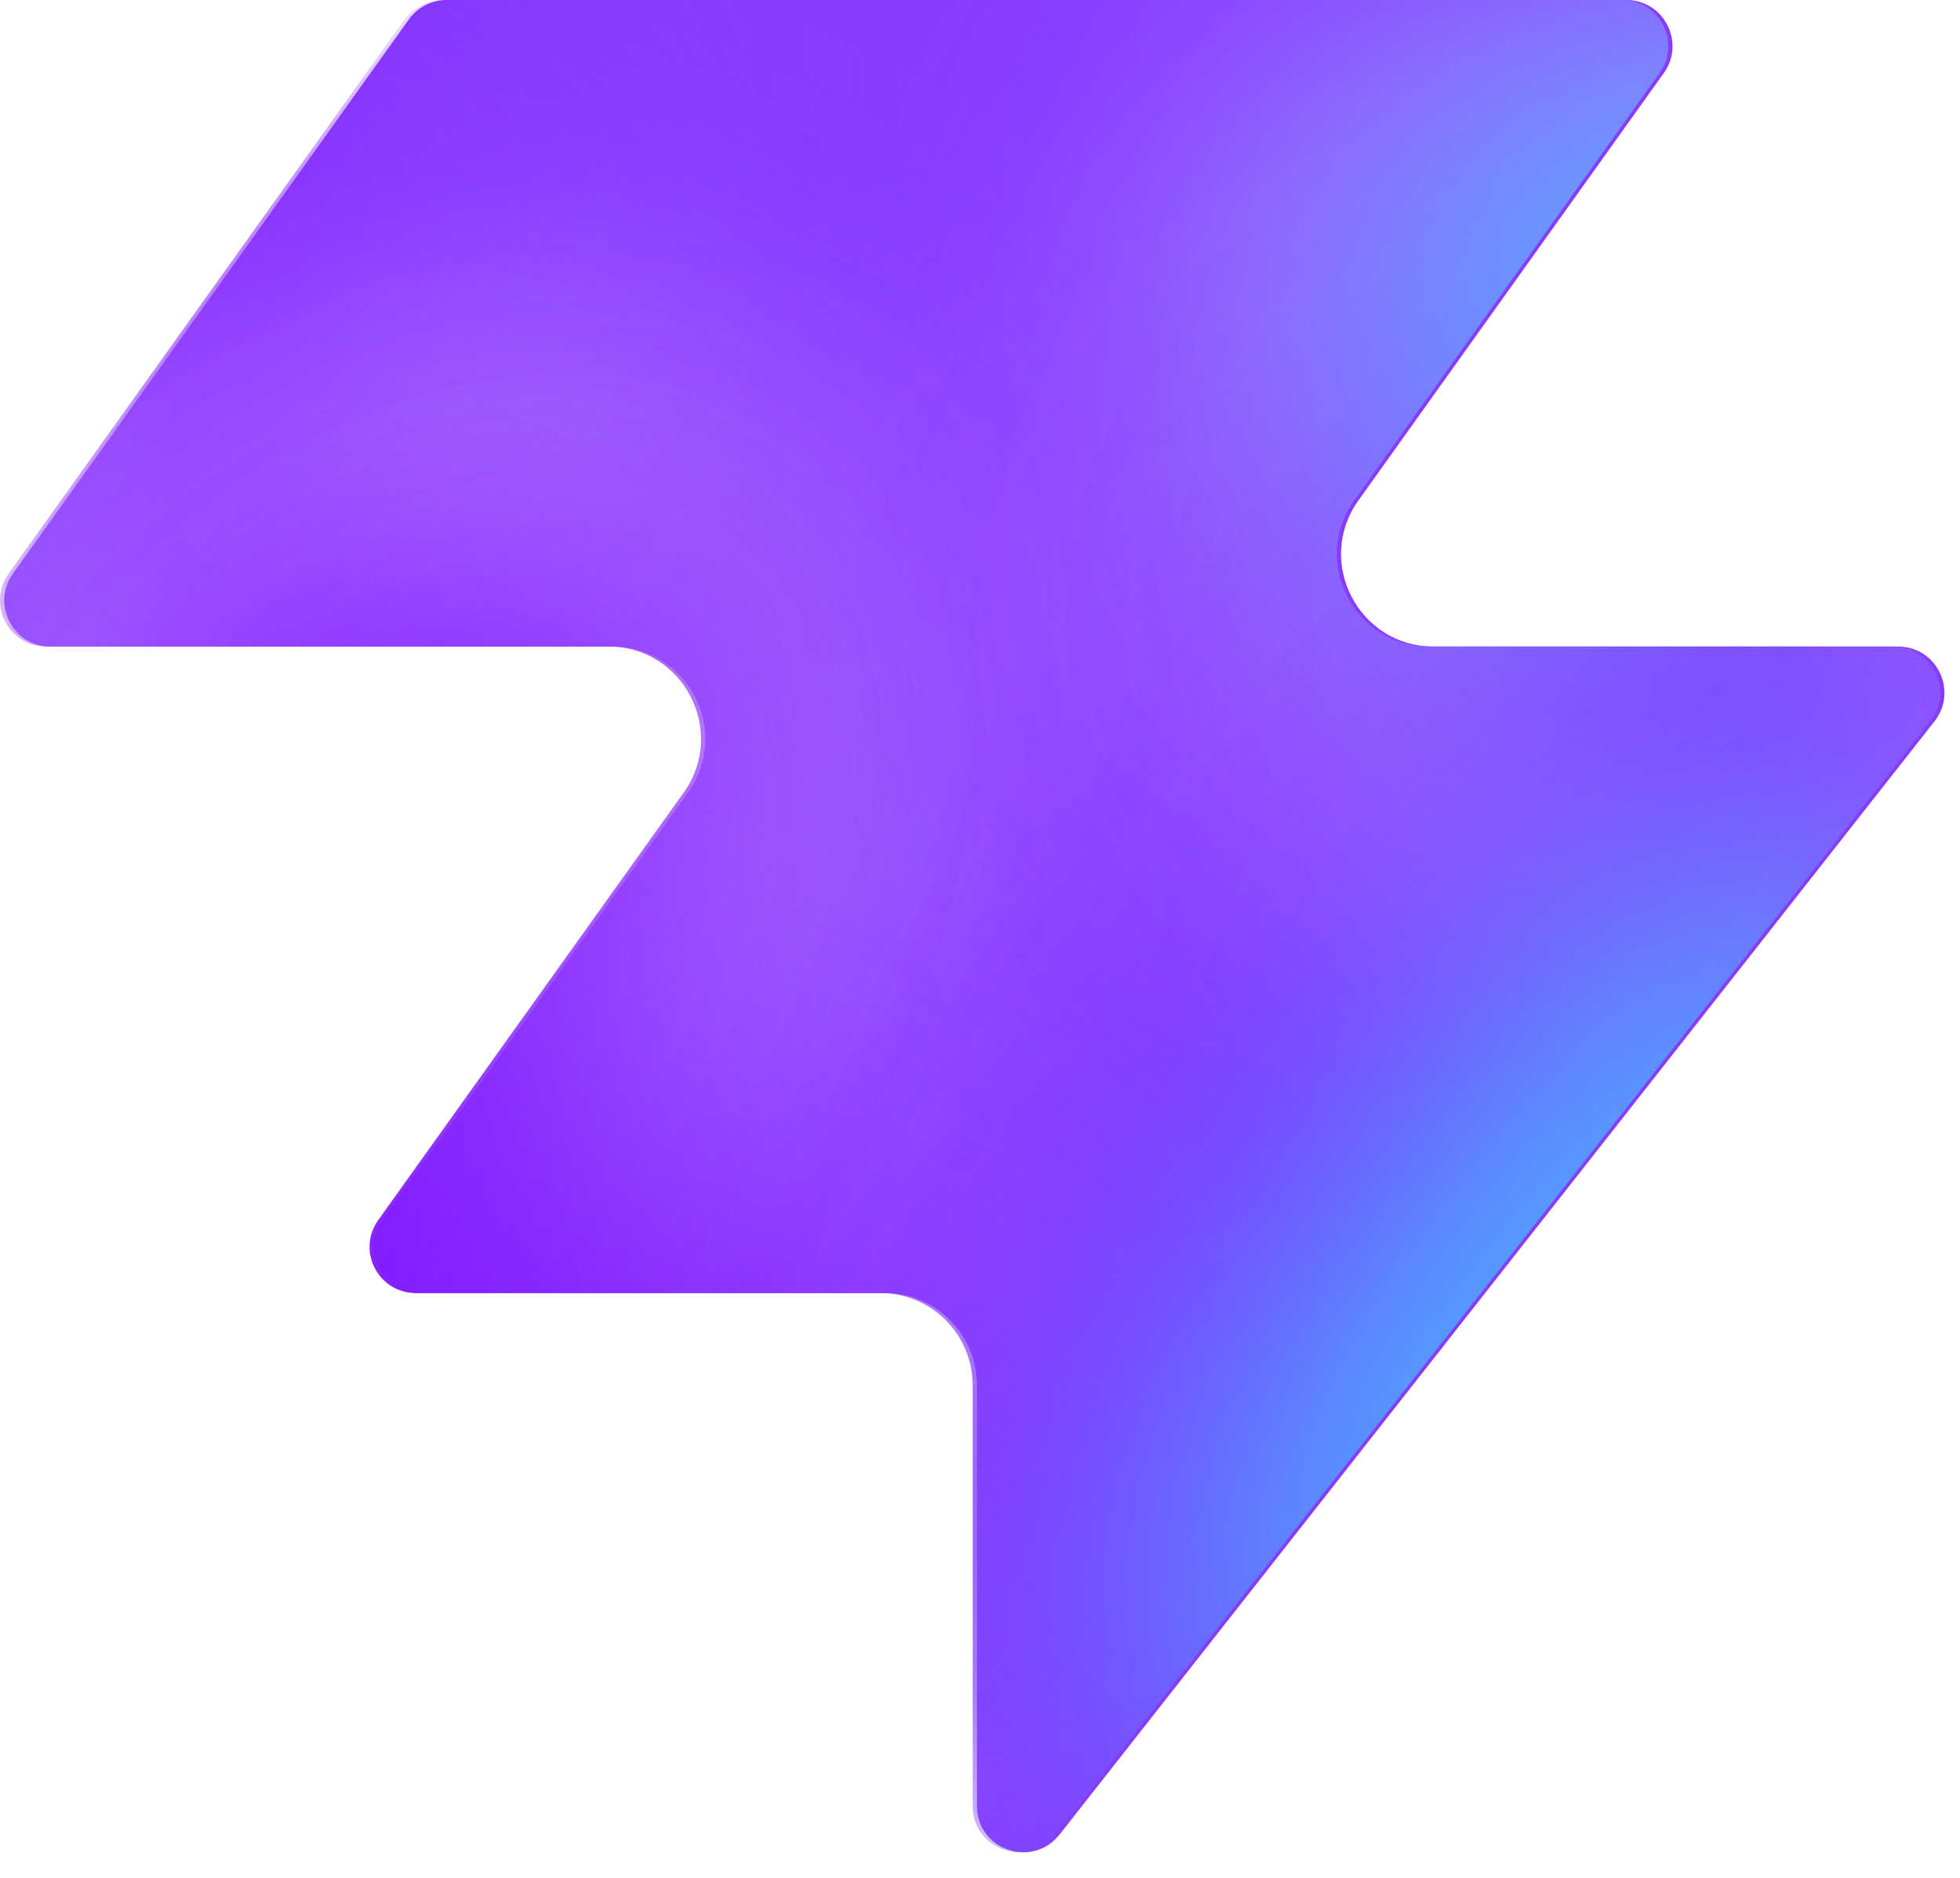
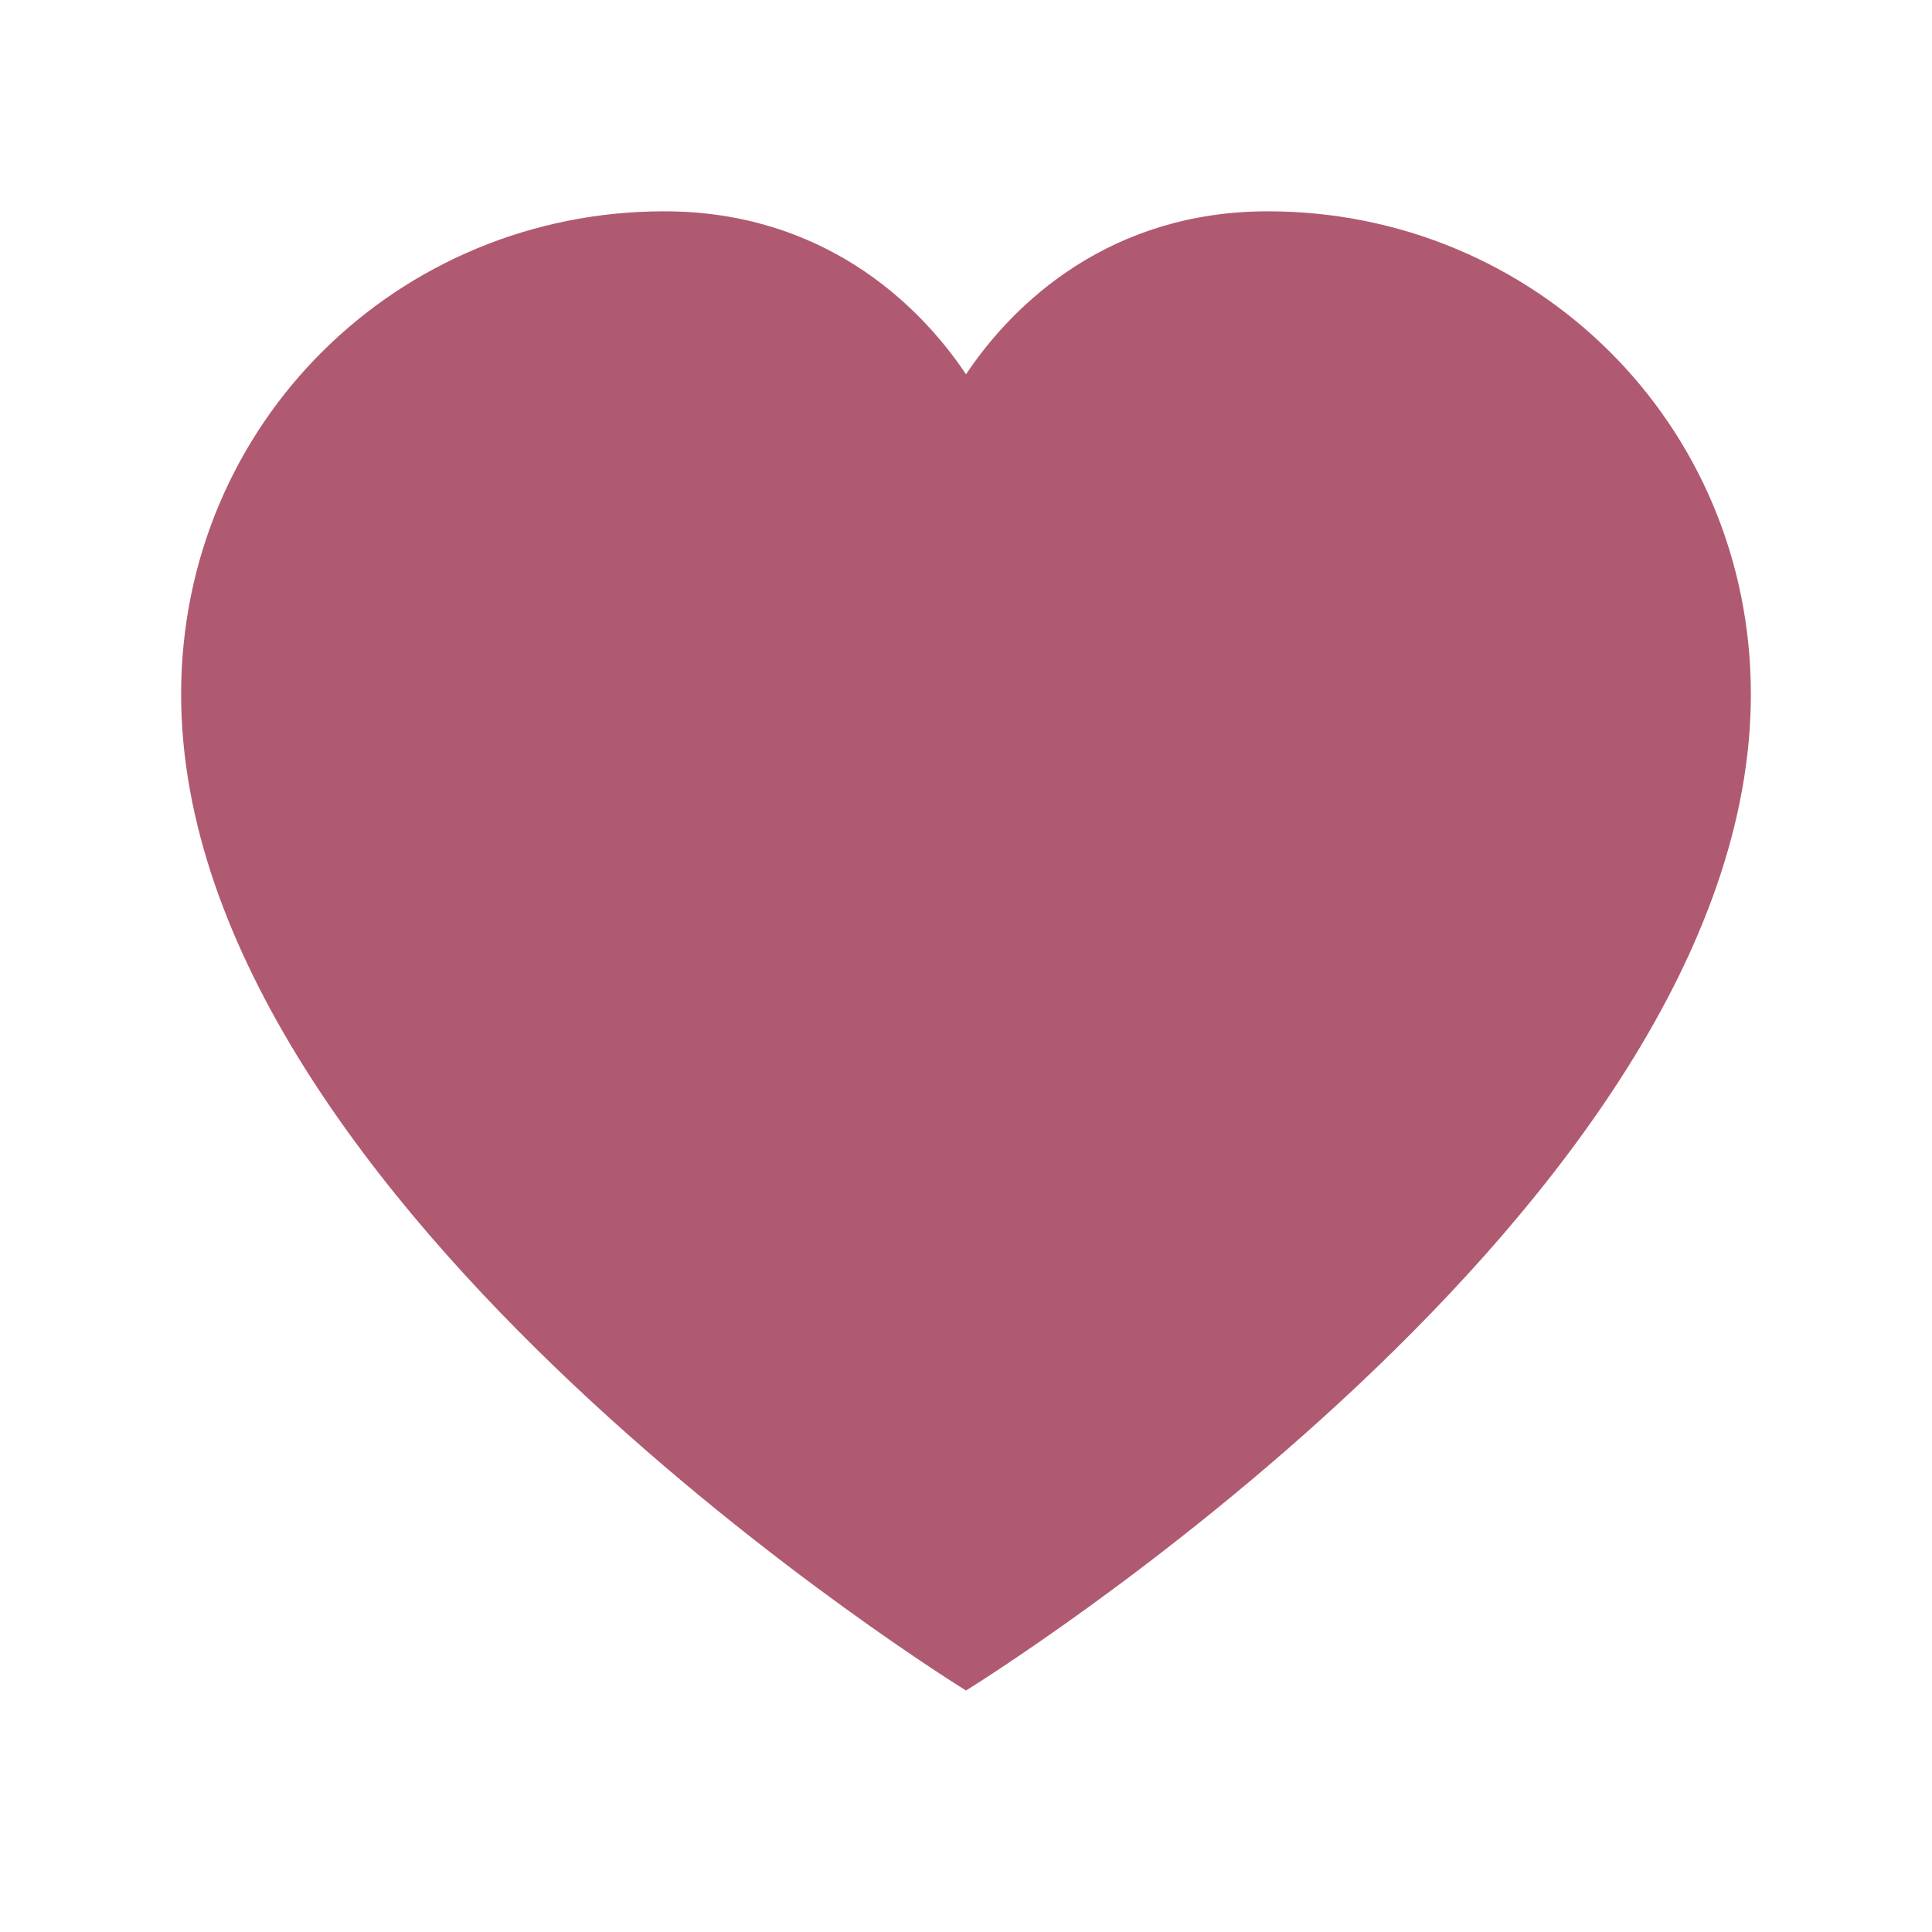
- <svg xmlns="http://www.w3.org/2000/svg" width="48" height="46" fill="none" viewBox="0 0 48 46">
-   <path fill="#863bff" d="M25.946 44.938c-.664.845-2.021.375-2.021-.698V33.937a2.26 2.26 0 0 0-2.262-2.262H10.287c-.92 0-1.456-1.04-.92-1.788l7.48-10.471c1.07-1.497 0-3.578-1.842-3.578H1.237c-.92 0-1.456-1.04-.92-1.788L10.013.474c.214-.297.556-.474.92-.474h28.894c.92 0 1.456 1.04.92 1.788l-7.48 10.471c-1.07 1.498 0 3.579 1.842 3.579h11.377c.943 0 1.473 1.088.89 1.83L25.947 44.94z" style="fill:#863bff;fill:color(display-p3 .525 .23 1);fill-opacity:1" />
-   <mask id="a" width="48" height="46" x="0" y="0" maskUnits="userSpaceOnUse" style="mask-type:alpha">
-     <path fill="#000" d="M25.842 44.938c-.664.844-2.021.375-2.021-.698V33.937a2.26 2.26 0 0 0-2.262-2.262H10.183c-.92 0-1.456-1.04-.92-1.788l7.48-10.471c1.07-1.498 0-3.579-1.842-3.579H1.133c-.92 0-1.456-1.04-.92-1.787L9.91.473c.214-.297.556-.474.92-.474h28.894c.92 0 1.456 1.04.92 1.788l-7.48 10.471c-1.07 1.498 0 3.578 1.842 3.578h11.377c.943 0 1.473 1.088.89 1.832L25.843 44.94z" style="fill:#000;fill-opacity:1" />
-   </mask>
-   <g mask="url(#a)">
-     <g filter="url(#b)">
-       <ellipse cx="5.508" cy="14.704" fill="#ede6ff" rx="5.508" ry="14.704" style="fill:#ede6ff;fill:color(display-p3 .927 .903 1);fill-opacity:1" transform="matrix(.00324 1 1 -.00324 -4.47 31.516)" />
-     </g>
-     <g filter="url(#c)">
-       <ellipse cx="10.399" cy="29.851" fill="#ede6ff" rx="10.399" ry="29.851" style="fill:#ede6ff;fill:color(display-p3 .927 .903 1);fill-opacity:1" transform="matrix(.00324 1 1 -.00324 -39.328 7.883)" />
-     </g>
-     <g filter="url(#d)">
-       <ellipse cx="5.508" cy="30.487" fill="#7e14ff" rx="5.508" ry="30.487" style="fill:#7e14ff;fill:color(display-p3 .492 .077 1);fill-opacity:1" transform="rotate(89.814 -25.913 -14.639)scale(1 -1)" />
-     </g>
-     <g filter="url(#e)">
-       <ellipse cx="5.508" cy="30.599" fill="#7e14ff" rx="5.508" ry="30.599" style="fill:#7e14ff;fill:color(display-p3 .492 .077 1);fill-opacity:1" transform="rotate(89.814 -32.644 -3.334)scale(1 -1)" />
-     </g>
-     <g filter="url(#f)">
-       <ellipse cx="5.508" cy="30.599" fill="#7e14ff" rx="5.508" ry="30.599" style="fill:#7e14ff;fill:color(display-p3 .492 .077 1);fill-opacity:1" transform="matrix(.00324 1 1 -.00324 -34.34 30.47)" />
-     </g>
-     <g filter="url(#g)">
-       <ellipse cx="14.072" cy="22.078" fill="#ede6ff" rx="14.072" ry="22.078" style="fill:#ede6ff;fill:color(display-p3 .927 .903 1);fill-opacity:1" transform="rotate(93.35 24.506 48.493)scale(-1 1)" />
-     </g>
-     <g filter="url(#h)">
-       <ellipse cx="3.47" cy="21.501" fill="#7e14ff" rx="3.47" ry="21.501" style="fill:#7e14ff;fill:color(display-p3 .492 .077 1);fill-opacity:1" transform="rotate(89.009 28.708 47.59)scale(-1 1)" />
-     </g>
-     <g filter="url(#i)">
-       <ellipse cx="3.47" cy="21.501" fill="#7e14ff" rx="3.47" ry="21.501" style="fill:#7e14ff;fill:color(display-p3 .492 .077 1);fill-opacity:1" transform="rotate(89.009 28.708 47.59)scale(-1 1)" />
-     </g>
-     <g filter="url(#j)">
-       <ellipse cx=".387" cy="8.972" fill="#7e14ff" rx="4.407" ry="29.108" style="fill:#7e14ff;fill:color(display-p3 .492 .077 1);fill-opacity:1" transform="rotate(39.51 .387 8.972)" />
-     </g>
-     <g filter="url(#k)">
-       <ellipse cx="47.523" cy="-6.092" fill="#7e14ff" rx="4.407" ry="29.108" style="fill:#7e14ff;fill:color(display-p3 .492 .077 1);fill-opacity:1" transform="rotate(37.892 47.523 -6.092)" />
-     </g>
-     <g filter="url(#l)">
-       <ellipse cx="41.412" cy="6.333" fill="#47bfff" rx="5.971" ry="9.665" style="fill:#47bfff;fill:color(display-p3 .28 .748 1);fill-opacity:1" transform="rotate(37.892 41.412 6.333)" />
-     </g>
-     <g filter="url(#m)">
-       <ellipse cx="-1.879" cy="38.332" fill="#7e14ff" rx="4.407" ry="29.108" style="fill:#7e14ff;fill:color(display-p3 .492 .077 1);fill-opacity:1" transform="rotate(37.892 -1.88 38.332)" />
-     </g>
-     <g filter="url(#n)">
-       <ellipse cx="-1.879" cy="38.332" fill="#7e14ff" rx="4.407" ry="29.108" style="fill:#7e14ff;fill:color(display-p3 .492 .077 1);fill-opacity:1" transform="rotate(37.892 -1.88 38.332)" />
-     </g>
-     <g filter="url(#o)">
-       <ellipse cx="35.651" cy="29.907" fill="#7e14ff" rx="4.407" ry="29.108" style="fill:#7e14ff;fill:color(display-p3 .492 .077 1);fill-opacity:1" transform="rotate(37.892 35.651 29.907)" />
-     </g>
-     <g filter="url(#p)">
-       <ellipse cx="38.418" cy="32.4" fill="#47bfff" rx="5.971" ry="15.297" style="fill:#47bfff;fill:color(display-p3 .28 .748 1);fill-opacity:1" transform="rotate(37.892 38.418 32.4)" />
-     </g>
-   </g>
-   <defs>
-     <filter id="b" width="60.045" height="41.654" x="-19.77" y="16.149" color-interpolation-filters="sRGB" filterUnits="userSpaceOnUse">
-       <feFlood flood-opacity="0" result="BackgroundImageFix" />
-       <feBlend in="SourceGraphic" in2="BackgroundImageFix" result="shape" />
-       <feGaussianBlur result="effect1_foregroundBlur_2002_17158" stdDeviation="7.659" />
-     </filter>
-     <filter id="c" width="90.34" height="51.437" x="-54.613" y="-7.533" color-interpolation-filters="sRGB" filterUnits="userSpaceOnUse">
-       <feFlood flood-opacity="0" result="BackgroundImageFix" />
-       <feBlend in="SourceGraphic" in2="BackgroundImageFix" result="shape" />
-       <feGaussianBlur result="effect1_foregroundBlur_2002_17158" stdDeviation="7.659" />
-     </filter>
-     <filter id="d" width="79.355" height="29.4" x="-49.64" y="2.03" color-interpolation-filters="sRGB" filterUnits="userSpaceOnUse">
-       <feFlood flood-opacity="0" result="BackgroundImageFix" />
-       <feBlend in="SourceGraphic" in2="BackgroundImageFix" result="shape" />
-       <feGaussianBlur result="effect1_foregroundBlur_2002_17158" stdDeviation="4.596" />
-     </filter>
-     <filter id="e" width="79.579" height="29.4" x="-45.045" y="20.029" color-interpolation-filters="sRGB" filterUnits="userSpaceOnUse">
-       <feFlood flood-opacity="0" result="BackgroundImageFix" />
-       <feBlend in="SourceGraphic" in2="BackgroundImageFix" result="shape" />
-       <feGaussianBlur result="effect1_foregroundBlur_2002_17158" stdDeviation="4.596" />
-     </filter>
-     <filter id="f" width="79.579" height="29.4" x="-43.513" y="21.178" color-interpolation-filters="sRGB" filterUnits="userSpaceOnUse">
-       <feFlood flood-opacity="0" result="BackgroundImageFix" />
-       <feBlend in="SourceGraphic" in2="BackgroundImageFix" result="shape" />
-       <feGaussianBlur result="effect1_foregroundBlur_2002_17158" stdDeviation="4.596" />
-     </filter>
-     <filter id="g" width="74.749" height="58.852" x="15.756" y="-17.901" color-interpolation-filters="sRGB" filterUnits="userSpaceOnUse">
-       <feFlood flood-opacity="0" result="BackgroundImageFix" />
-       <feBlend in="SourceGraphic" in2="BackgroundImageFix" result="shape" />
-       <feGaussianBlur result="effect1_foregroundBlur_2002_17158" stdDeviation="7.659" />
-     </filter>
-     <filter id="h" width="61.377" height="25.362" x="23.548" y="2.284" color-interpolation-filters="sRGB" filterUnits="userSpaceOnUse">
-       <feFlood flood-opacity="0" result="BackgroundImageFix" />
-       <feBlend in="SourceGraphic" in2="BackgroundImageFix" result="shape" />
-       <feGaussianBlur result="effect1_foregroundBlur_2002_17158" stdDeviation="4.596" />
-     </filter>
-     <filter id="i" width="61.377" height="25.362" x="23.548" y="2.284" color-interpolation-filters="sRGB" filterUnits="userSpaceOnUse">
-       <feFlood flood-opacity="0" result="BackgroundImageFix" />
-       <feBlend in="SourceGraphic" in2="BackgroundImageFix" result="shape" />
-       <feGaussianBlur result="effect1_foregroundBlur_2002_17158" stdDeviation="4.596" />
-     </filter>
-     <filter id="j" width="56.045" height="63.649" x="-27.636" y="-22.853" color-interpolation-filters="sRGB" filterUnits="userSpaceOnUse">
-       <feFlood flood-opacity="0" result="BackgroundImageFix" />
-       <feBlend in="SourceGraphic" in2="BackgroundImageFix" result="shape" />
-       <feGaussianBlur result="effect1_foregroundBlur_2002_17158" stdDeviation="4.596" />
-     </filter>
-     <filter id="k" width="54.814" height="64.646" x="20.116" y="-38.415" color-interpolation-filters="sRGB" filterUnits="userSpaceOnUse">
-       <feFlood flood-opacity="0" result="BackgroundImageFix" />
-       <feBlend in="SourceGraphic" in2="BackgroundImageFix" result="shape" />
-       <feGaussianBlur result="effect1_foregroundBlur_2002_17158" stdDeviation="4.596" />
-     </filter>
-     <filter id="l" width="33.541" height="35.313" x="24.641" y="-11.323" color-interpolation-filters="sRGB" filterUnits="userSpaceOnUse">
-       <feFlood flood-opacity="0" result="BackgroundImageFix" />
-       <feBlend in="SourceGraphic" in2="BackgroundImageFix" result="shape" />
-       <feGaussianBlur result="effect1_foregroundBlur_2002_17158" stdDeviation="4.596" />
-     </filter>
-     <filter id="m" width="54.814" height="64.646" x="-29.286" y="6.009" color-interpolation-filters="sRGB" filterUnits="userSpaceOnUse">
-       <feFlood flood-opacity="0" result="BackgroundImageFix" />
-       <feBlend in="SourceGraphic" in2="BackgroundImageFix" result="shape" />
-       <feGaussianBlur result="effect1_foregroundBlur_2002_17158" stdDeviation="4.596" />
-     </filter>
-     <filter id="n" width="54.814" height="64.646" x="-29.286" y="6.009" color-interpolation-filters="sRGB" filterUnits="userSpaceOnUse">
-       <feFlood flood-opacity="0" result="BackgroundImageFix" />
-       <feBlend in="SourceGraphic" in2="BackgroundImageFix" result="shape" />
-       <feGaussianBlur result="effect1_foregroundBlur_2002_17158" stdDeviation="4.596" />
-     </filter>
-     <filter id="o" width="54.814" height="64.646" x="8.244" y="-2.416" color-interpolation-filters="sRGB" filterUnits="userSpaceOnUse">
-       <feFlood flood-opacity="0" result="BackgroundImageFix" />
-       <feBlend in="SourceGraphic" in2="BackgroundImageFix" result="shape" />
-       <feGaussianBlur result="effect1_foregroundBlur_2002_17158" stdDeviation="4.596" />
-     </filter>
-     <filter id="p" width="39.409" height="43.623" x="18.713" y="10.588" color-interpolation-filters="sRGB" filterUnits="userSpaceOnUse">
-       <feFlood flood-opacity="0" result="BackgroundImageFix" />
-       <feBlend in="SourceGraphic" in2="BackgroundImageFix" result="shape" />
-       <feGaussianBlur result="effect1_foregroundBlur_2002_17158" stdDeviation="4.596" />
-     </filter>
-   </defs>
+ <svg xmlns="http://www.w3.org/2000/svg" viewBox="0 0 32 32" width="32" height="32">
+   <style>
+     .heart { fill: #b05a72 }
+     @media (prefers-color-scheme: dark) {
+       .heart { fill: #f2b8c6 }
+     }
+   </style>
+   <path class="heart" d="M16 28C16 28 3 20 3 11.5C3 7 6.6 3.5 11 3.5C13.6 3.5 15.2 5 16 6.2C16.8 5 18.4 3.5 21 3.5C25.4 3.5 29 7 29 11.5C29 20 16 28 16 28Z" />
</svg>
